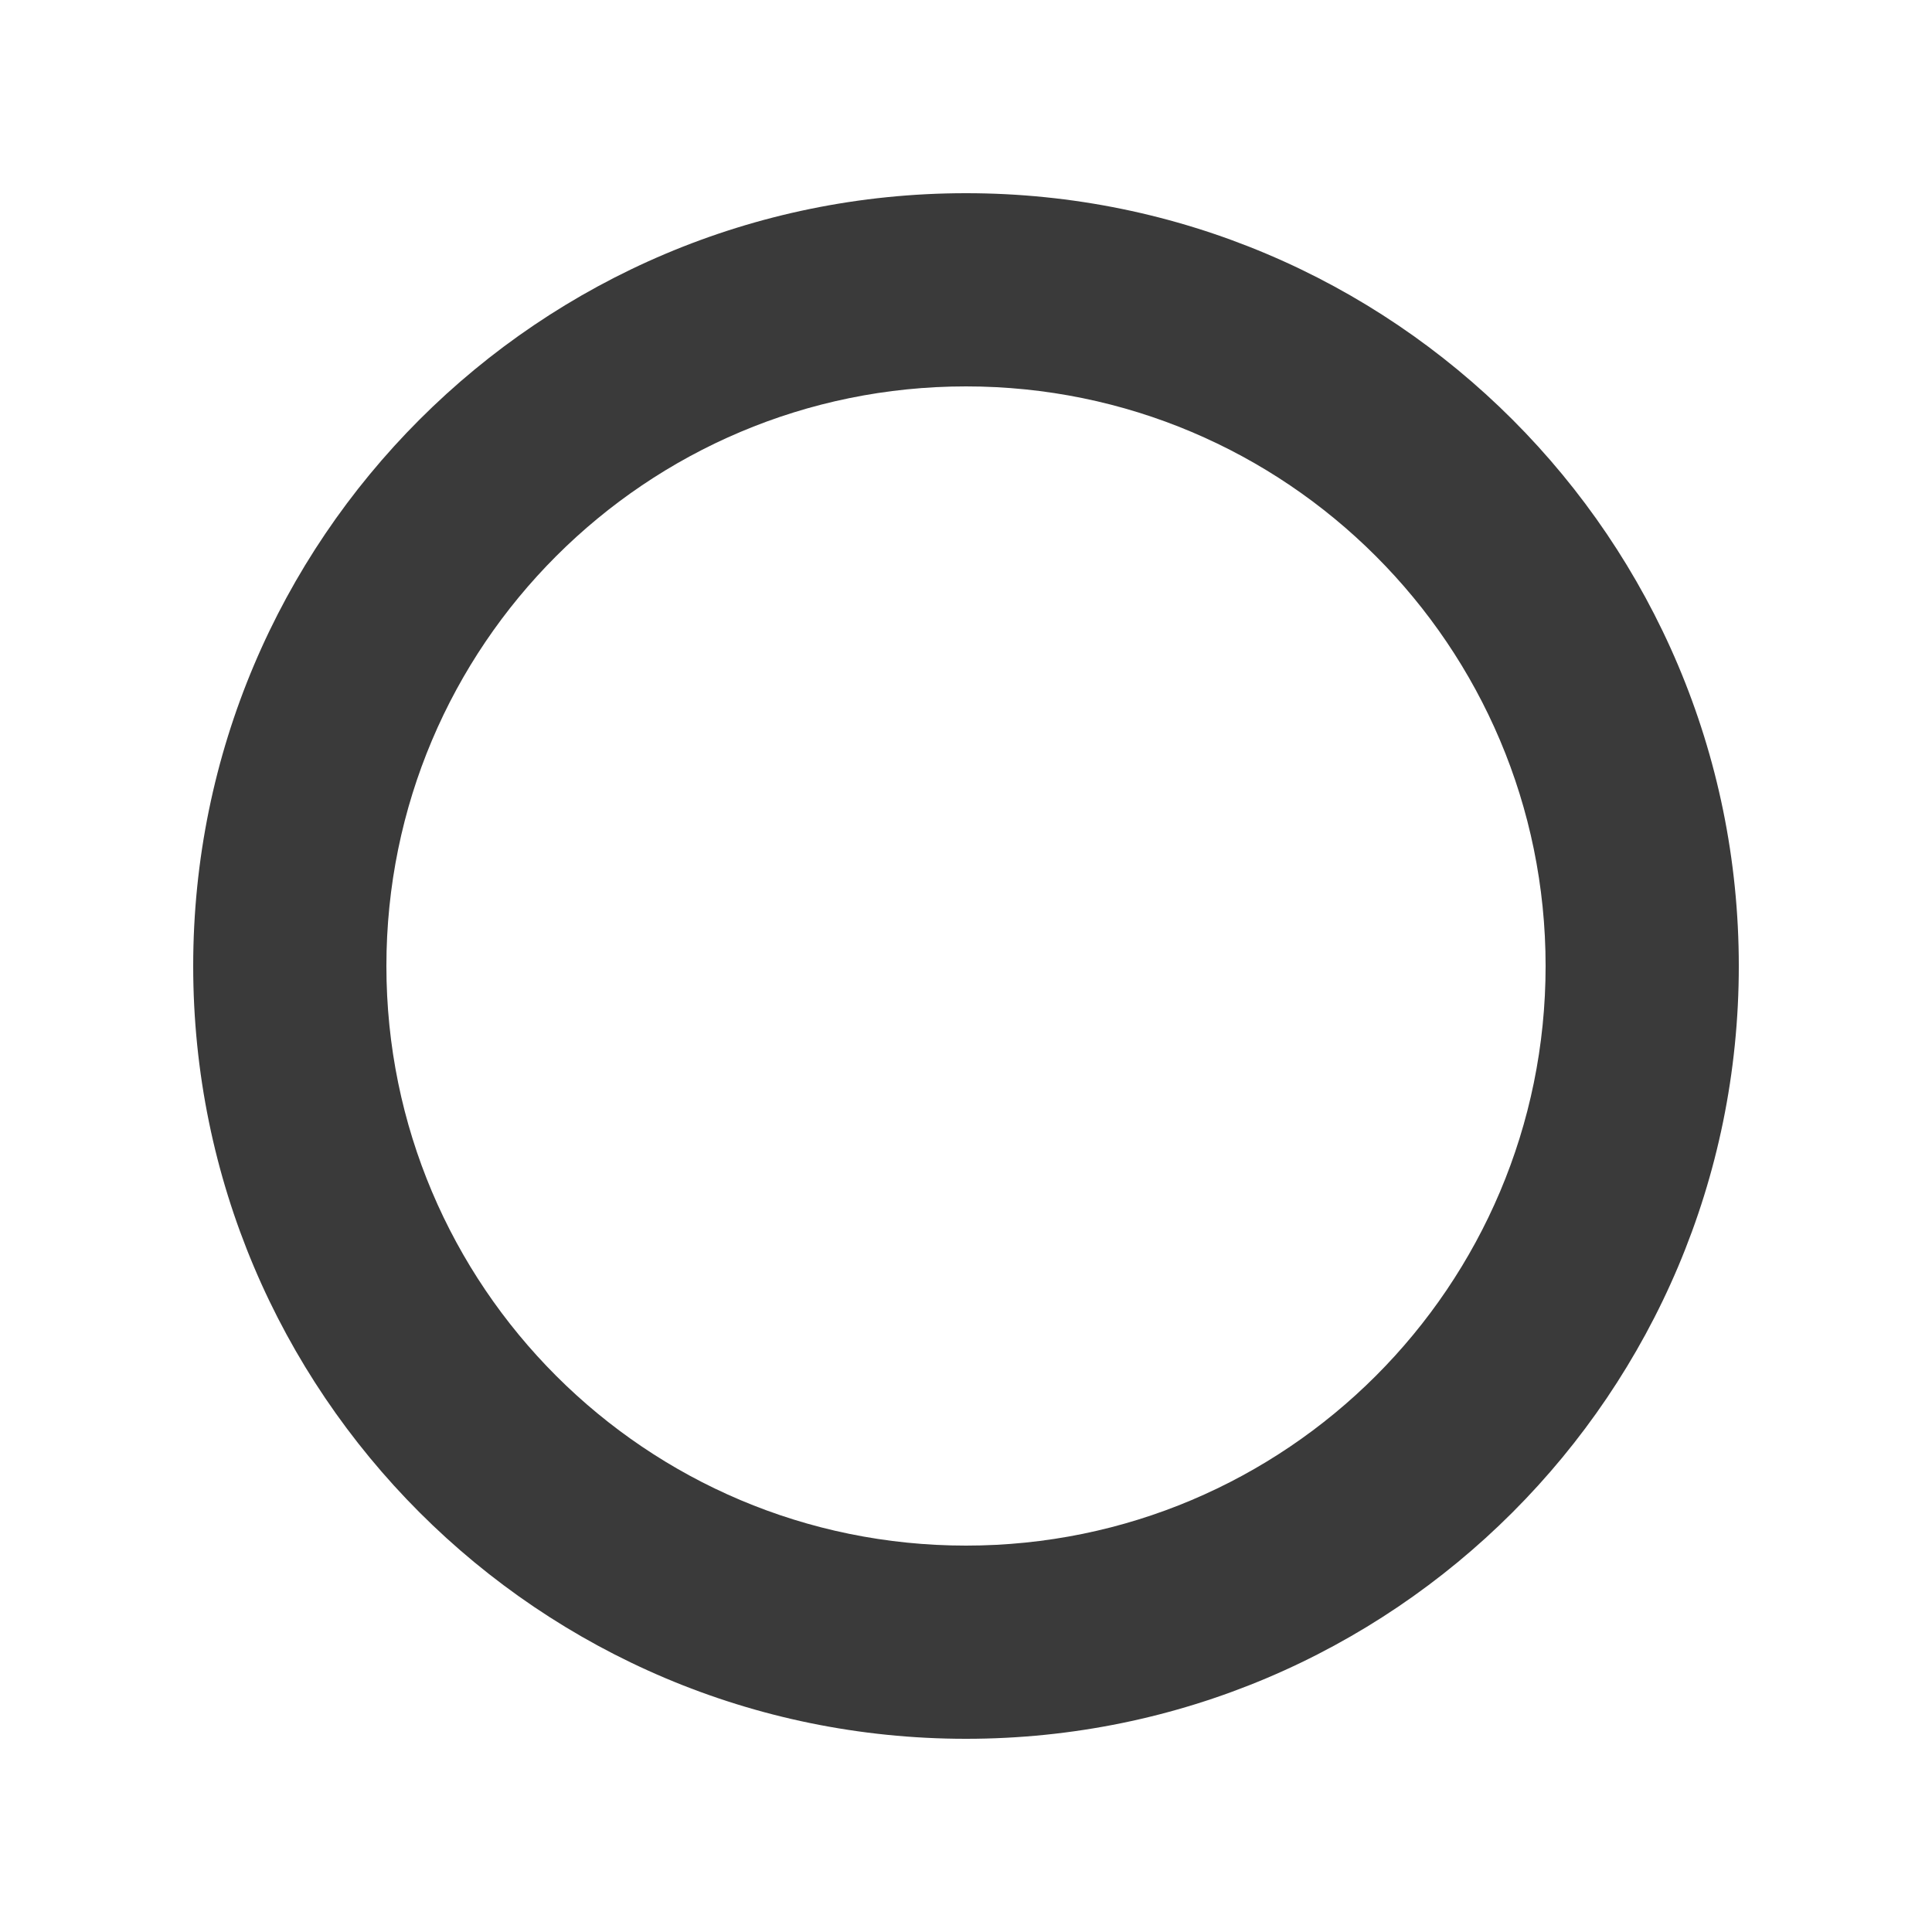
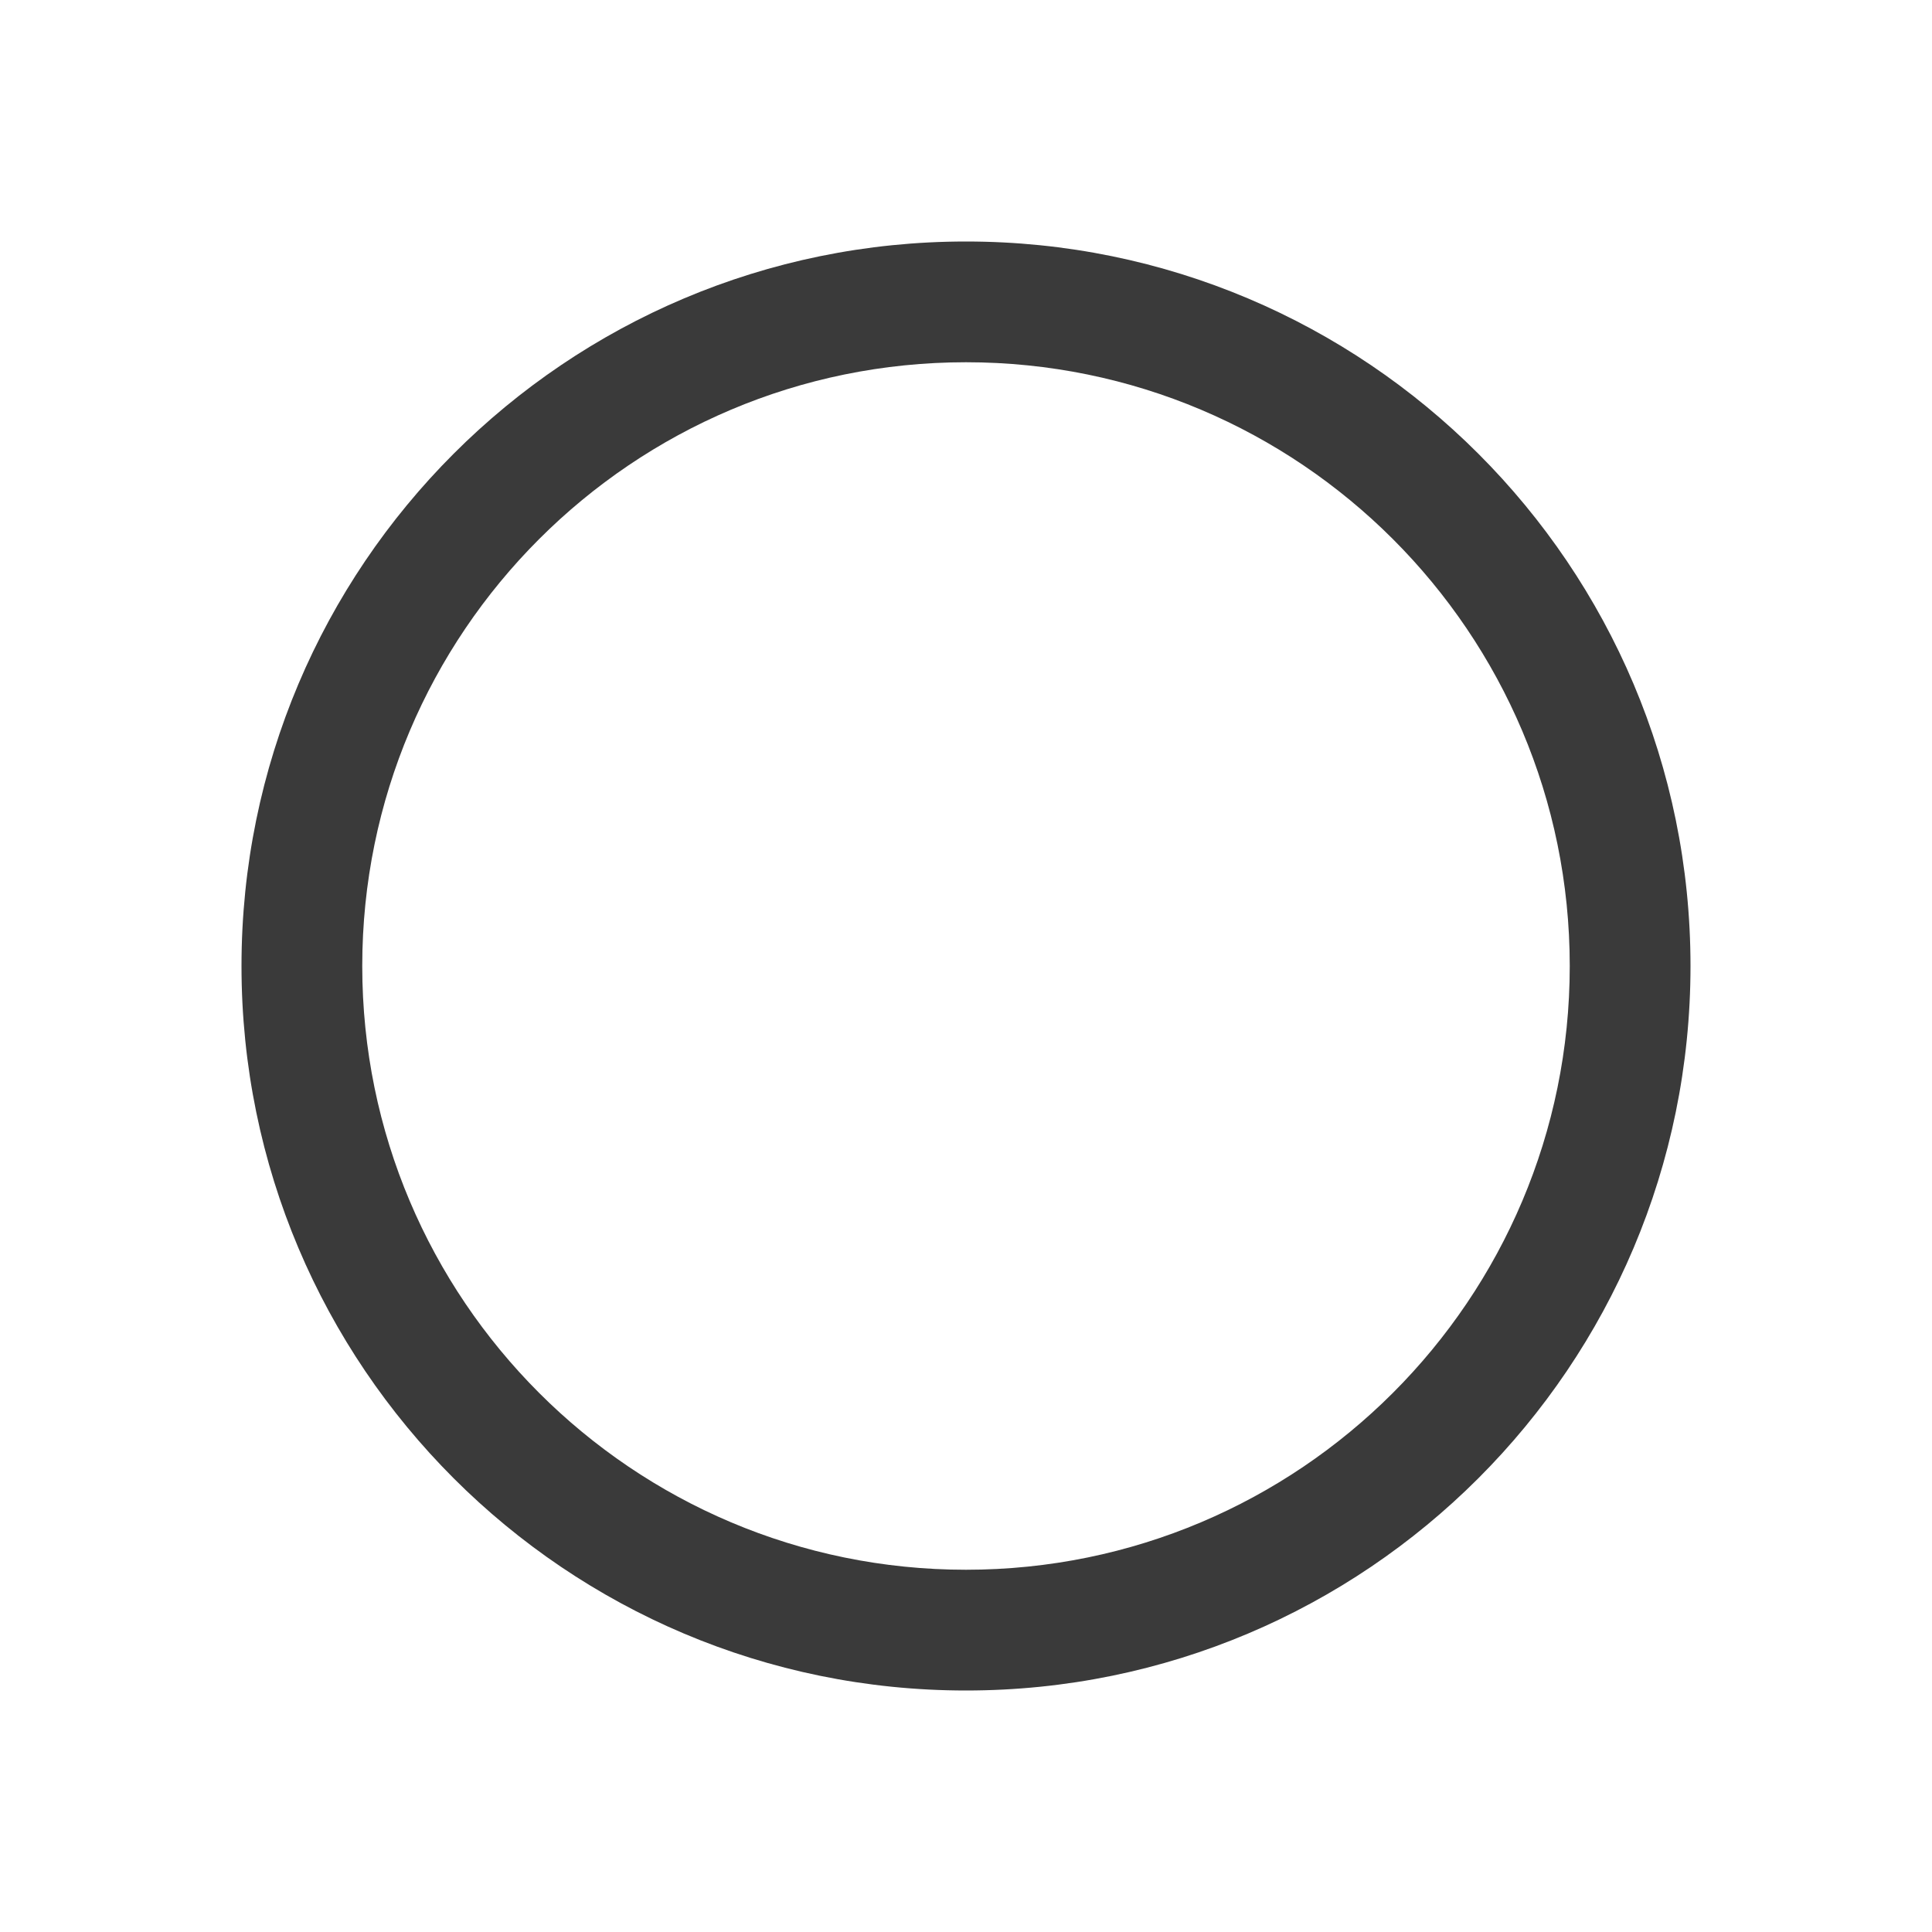
- <svg xmlns="http://www.w3.org/2000/svg" width="10" height="10" viewBox="0 0 10 10" fill="none">
-   <path fill-rule="evenodd" clip-rule="evenodd" d="M5 9C7.209 9 9 7.209 9 5C9 2.791 7.209 1 5 1C2.791 1 1 2.791 1 5C1 7.209 2.791 9 5 9ZM5 8C6.657 8 8 6.657 8 5C8 3.343 6.657 2 5 2C3.343 2 2 3.343 2 5C2 6.657 3.343 8 5 8Z" fill="#3A3A3A" />
+ <svg xmlns="http://www.w3.org/2000/svg" width="16" height="16" viewBox="0 0 16 16" fill="none">
+   <path fill-rule="evenodd" clip-rule="evenodd" d="M8 14C11.314 14 14 11.314 14 8C14 4.686 11.314 2 8 2C4.686 2 2 4.686 2 8C2 11.314 4.686 14 8 14ZM8 13C10.761 13 13 10.761 13 8C13 5.239 10.761 3 8 3C5.239 3 3 5.239 3 8C3 10.761 5.239 13 8 13Z" fill="#3A3A3A" />
</svg>
